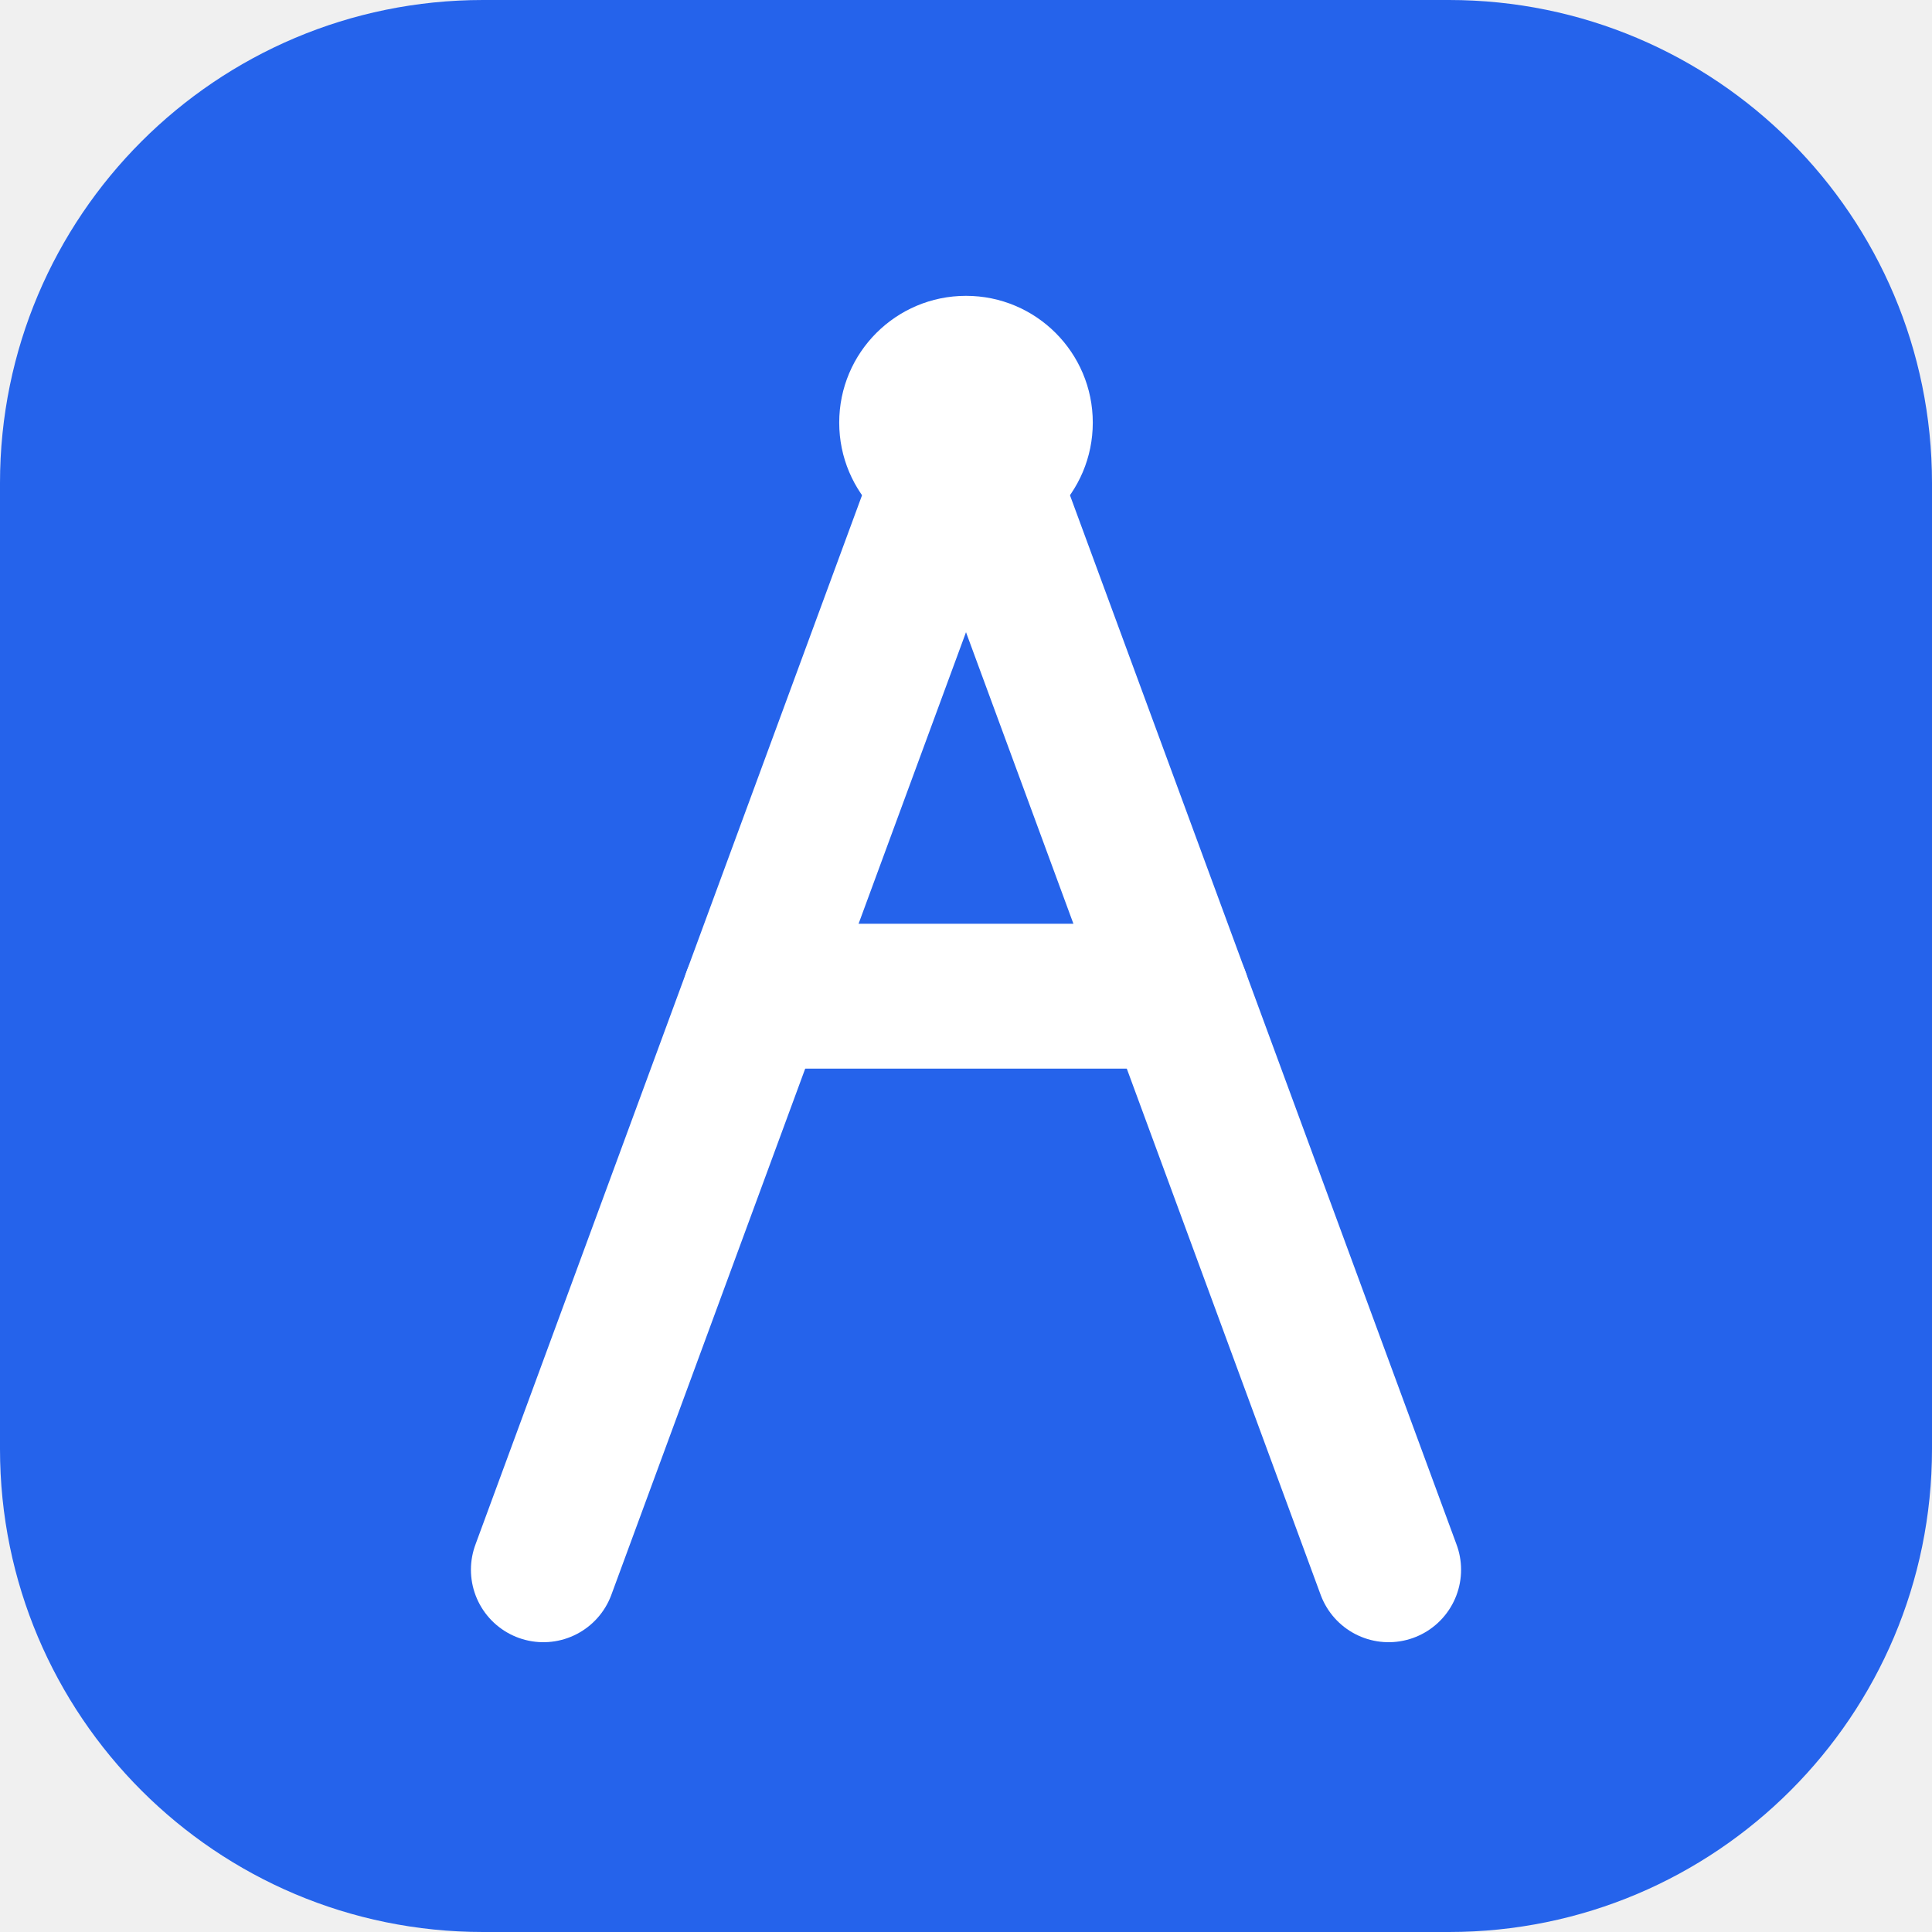
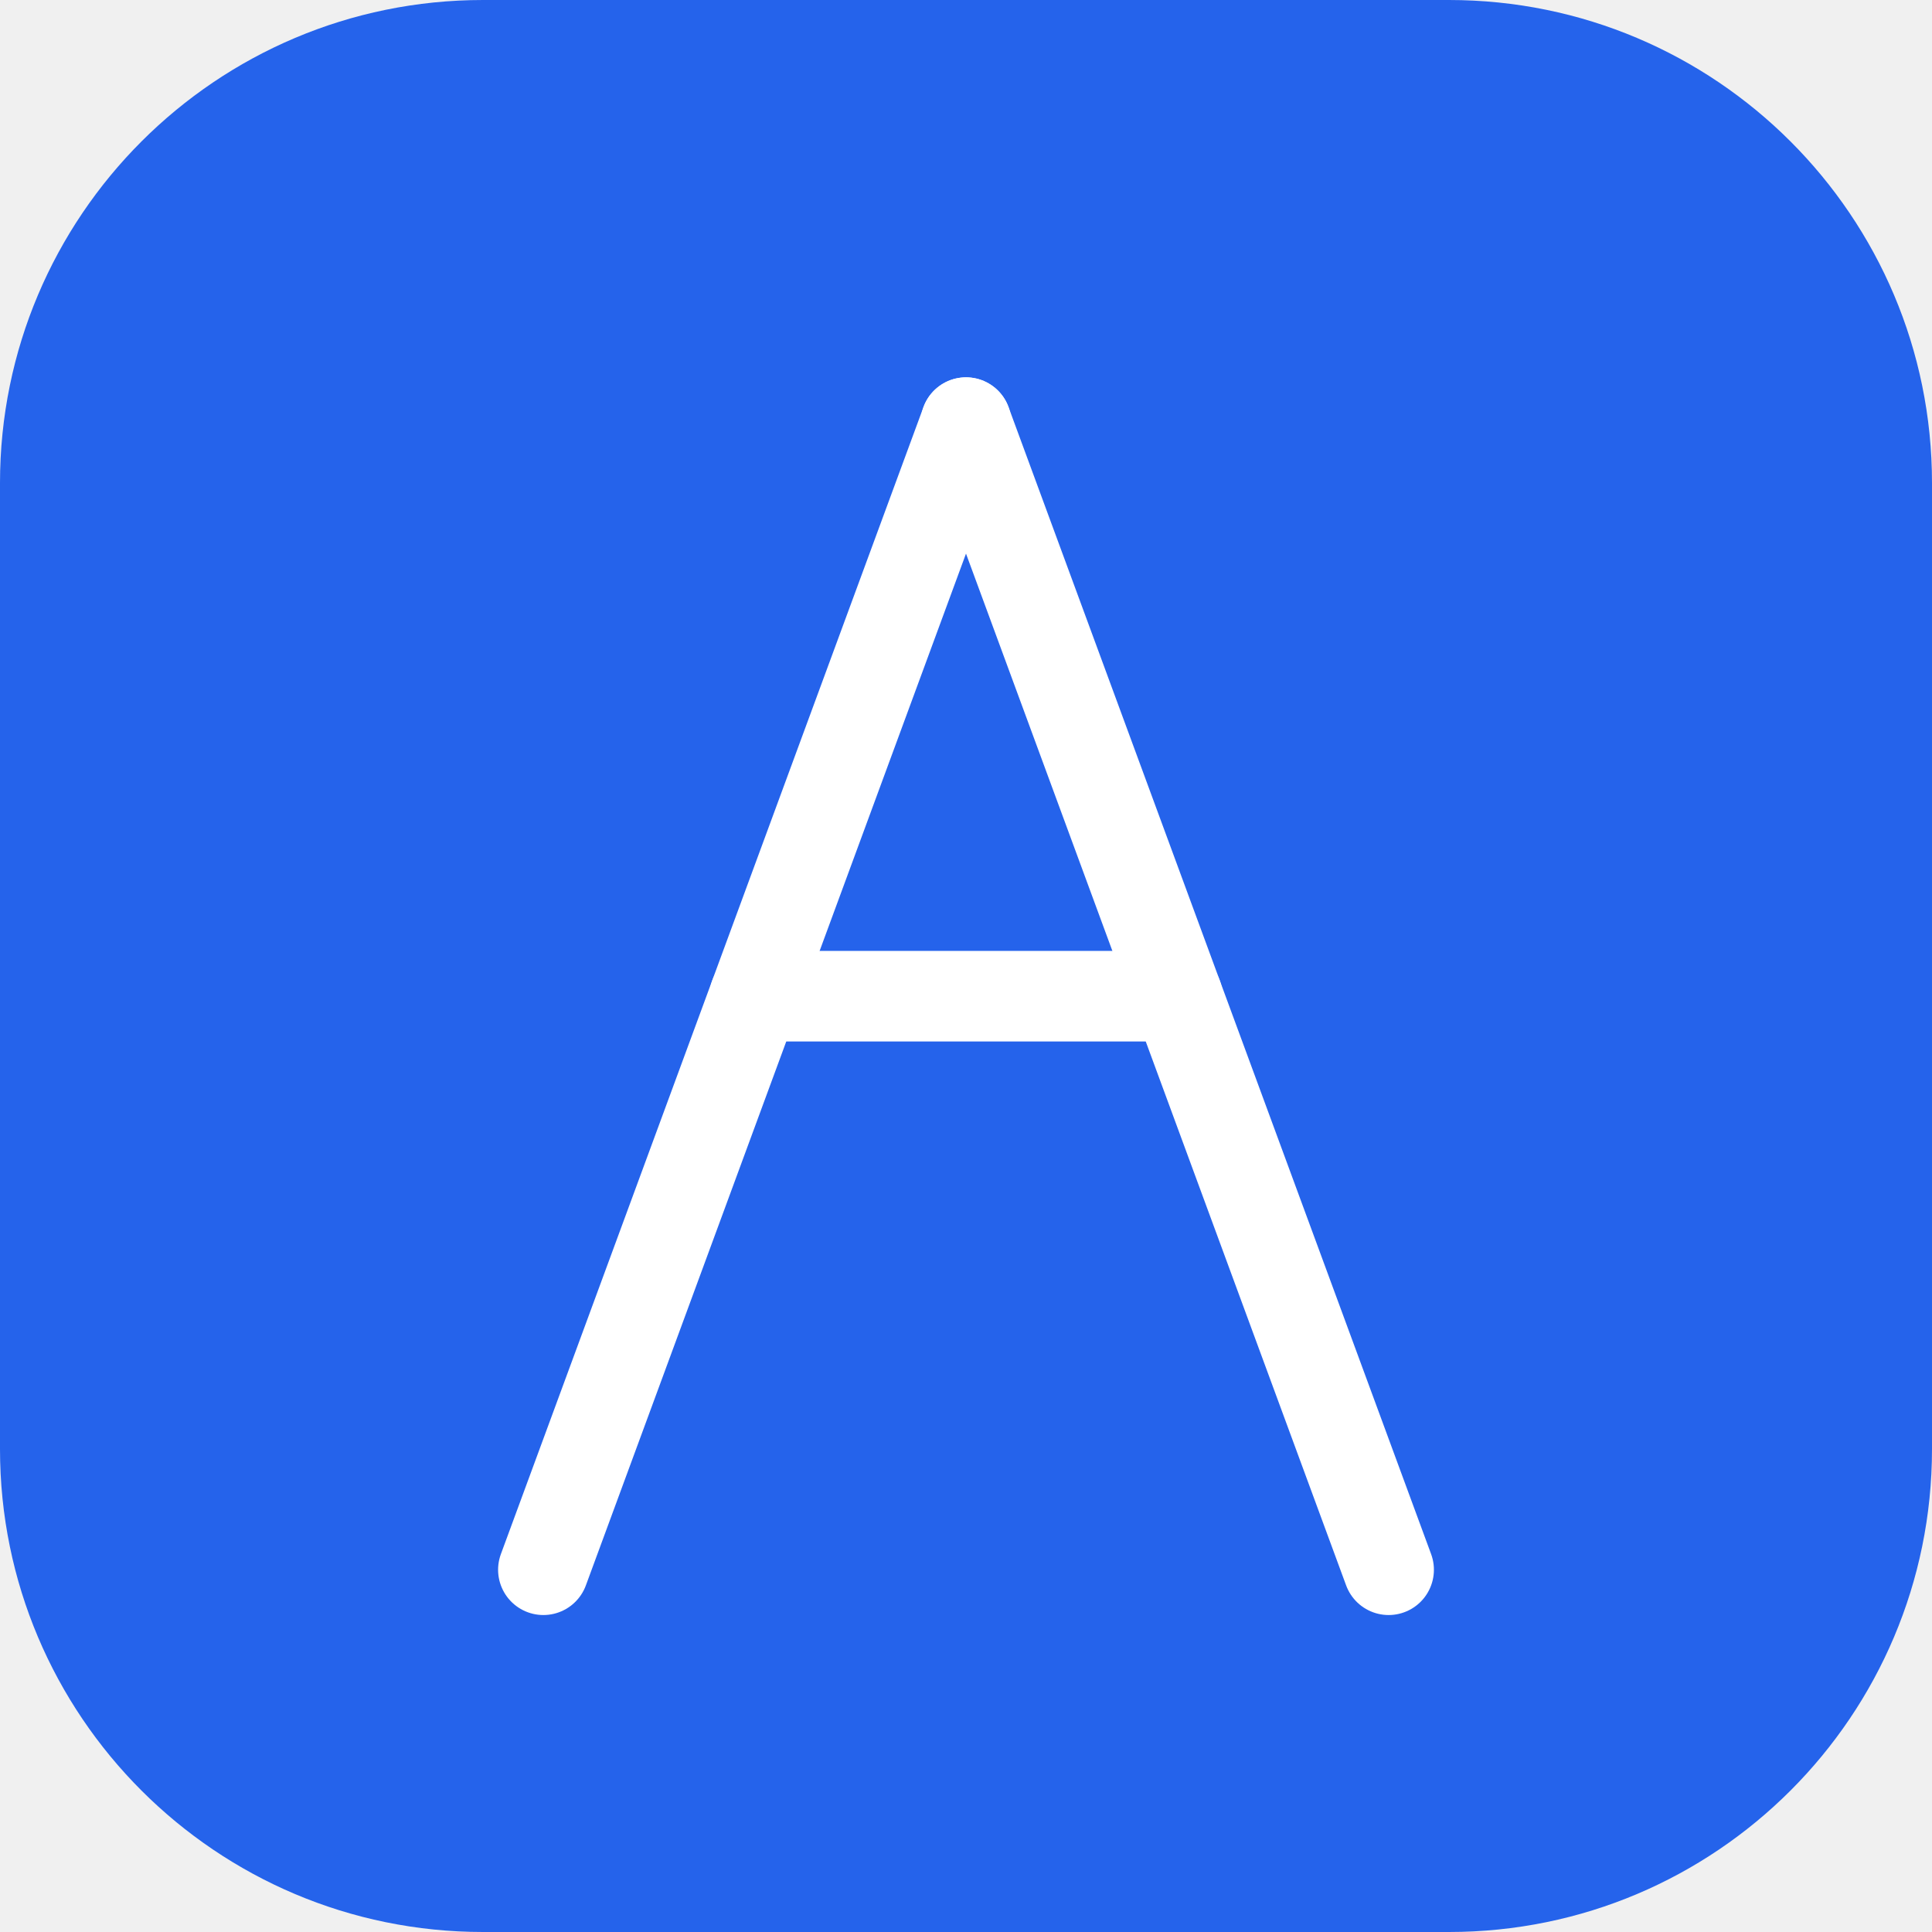
<svg xmlns="http://www.w3.org/2000/svg" viewBox="0 0 32 32" role="img" aria-label="Math Atlas">
  <style>
-     .bg { fill: #2563eb; }
-     @media (prefers-color-scheme: dark) { .bg { fill: #58c4dd; } }
+     .bg {
+       fill: #2563eb;
+     }
  </style>
  <rect class="bg" width="32" height="32" rx="8" />
-   <g fill="none" stroke="#ffffff" stroke-width="2.4" stroke-linecap="round" stroke-linejoin="round">
+   <g fill="none" stroke="#ffffff" stroke-width="1.5" stroke-linecap="round" stroke-linejoin="round">
    <path d="M16 7 L9 26" />
    <path d="M16 7 L23 26" />
    <path d="M12.5 16.5 L19.5 16.5" />
  </g>
-   <circle cx="16" cy="7" r="2.1" fill="#ffffff" />
</svg>
